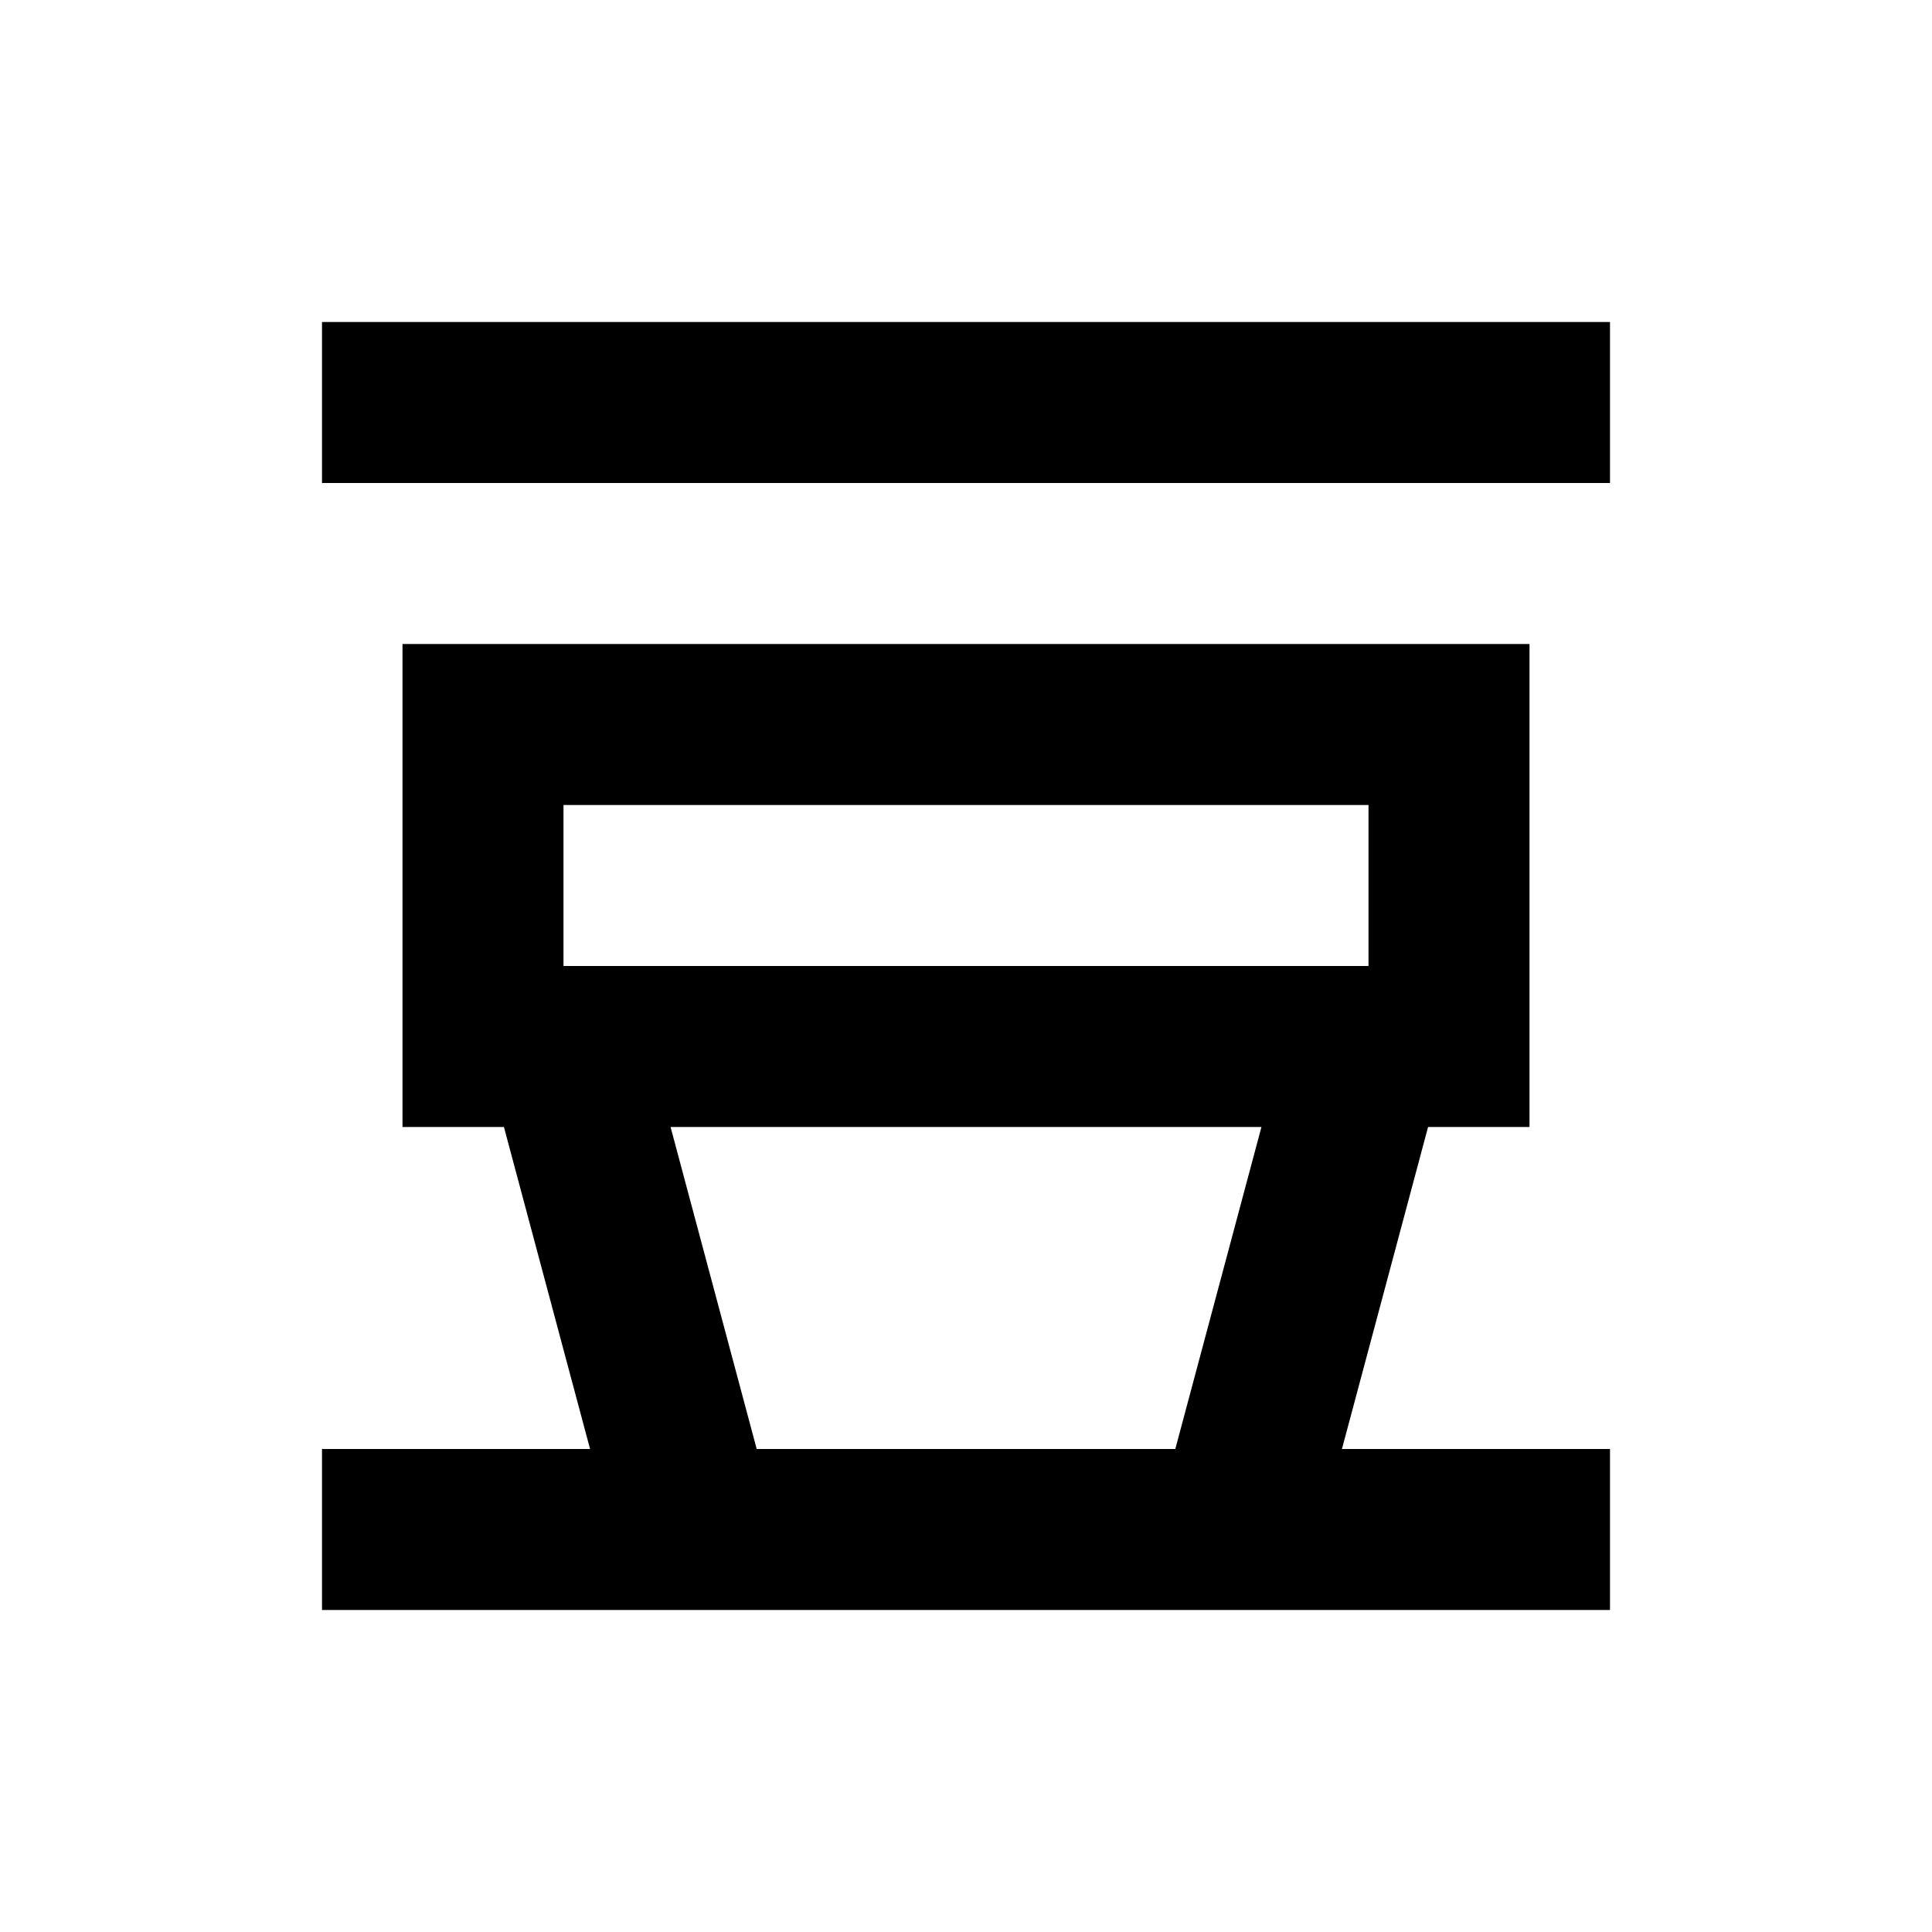
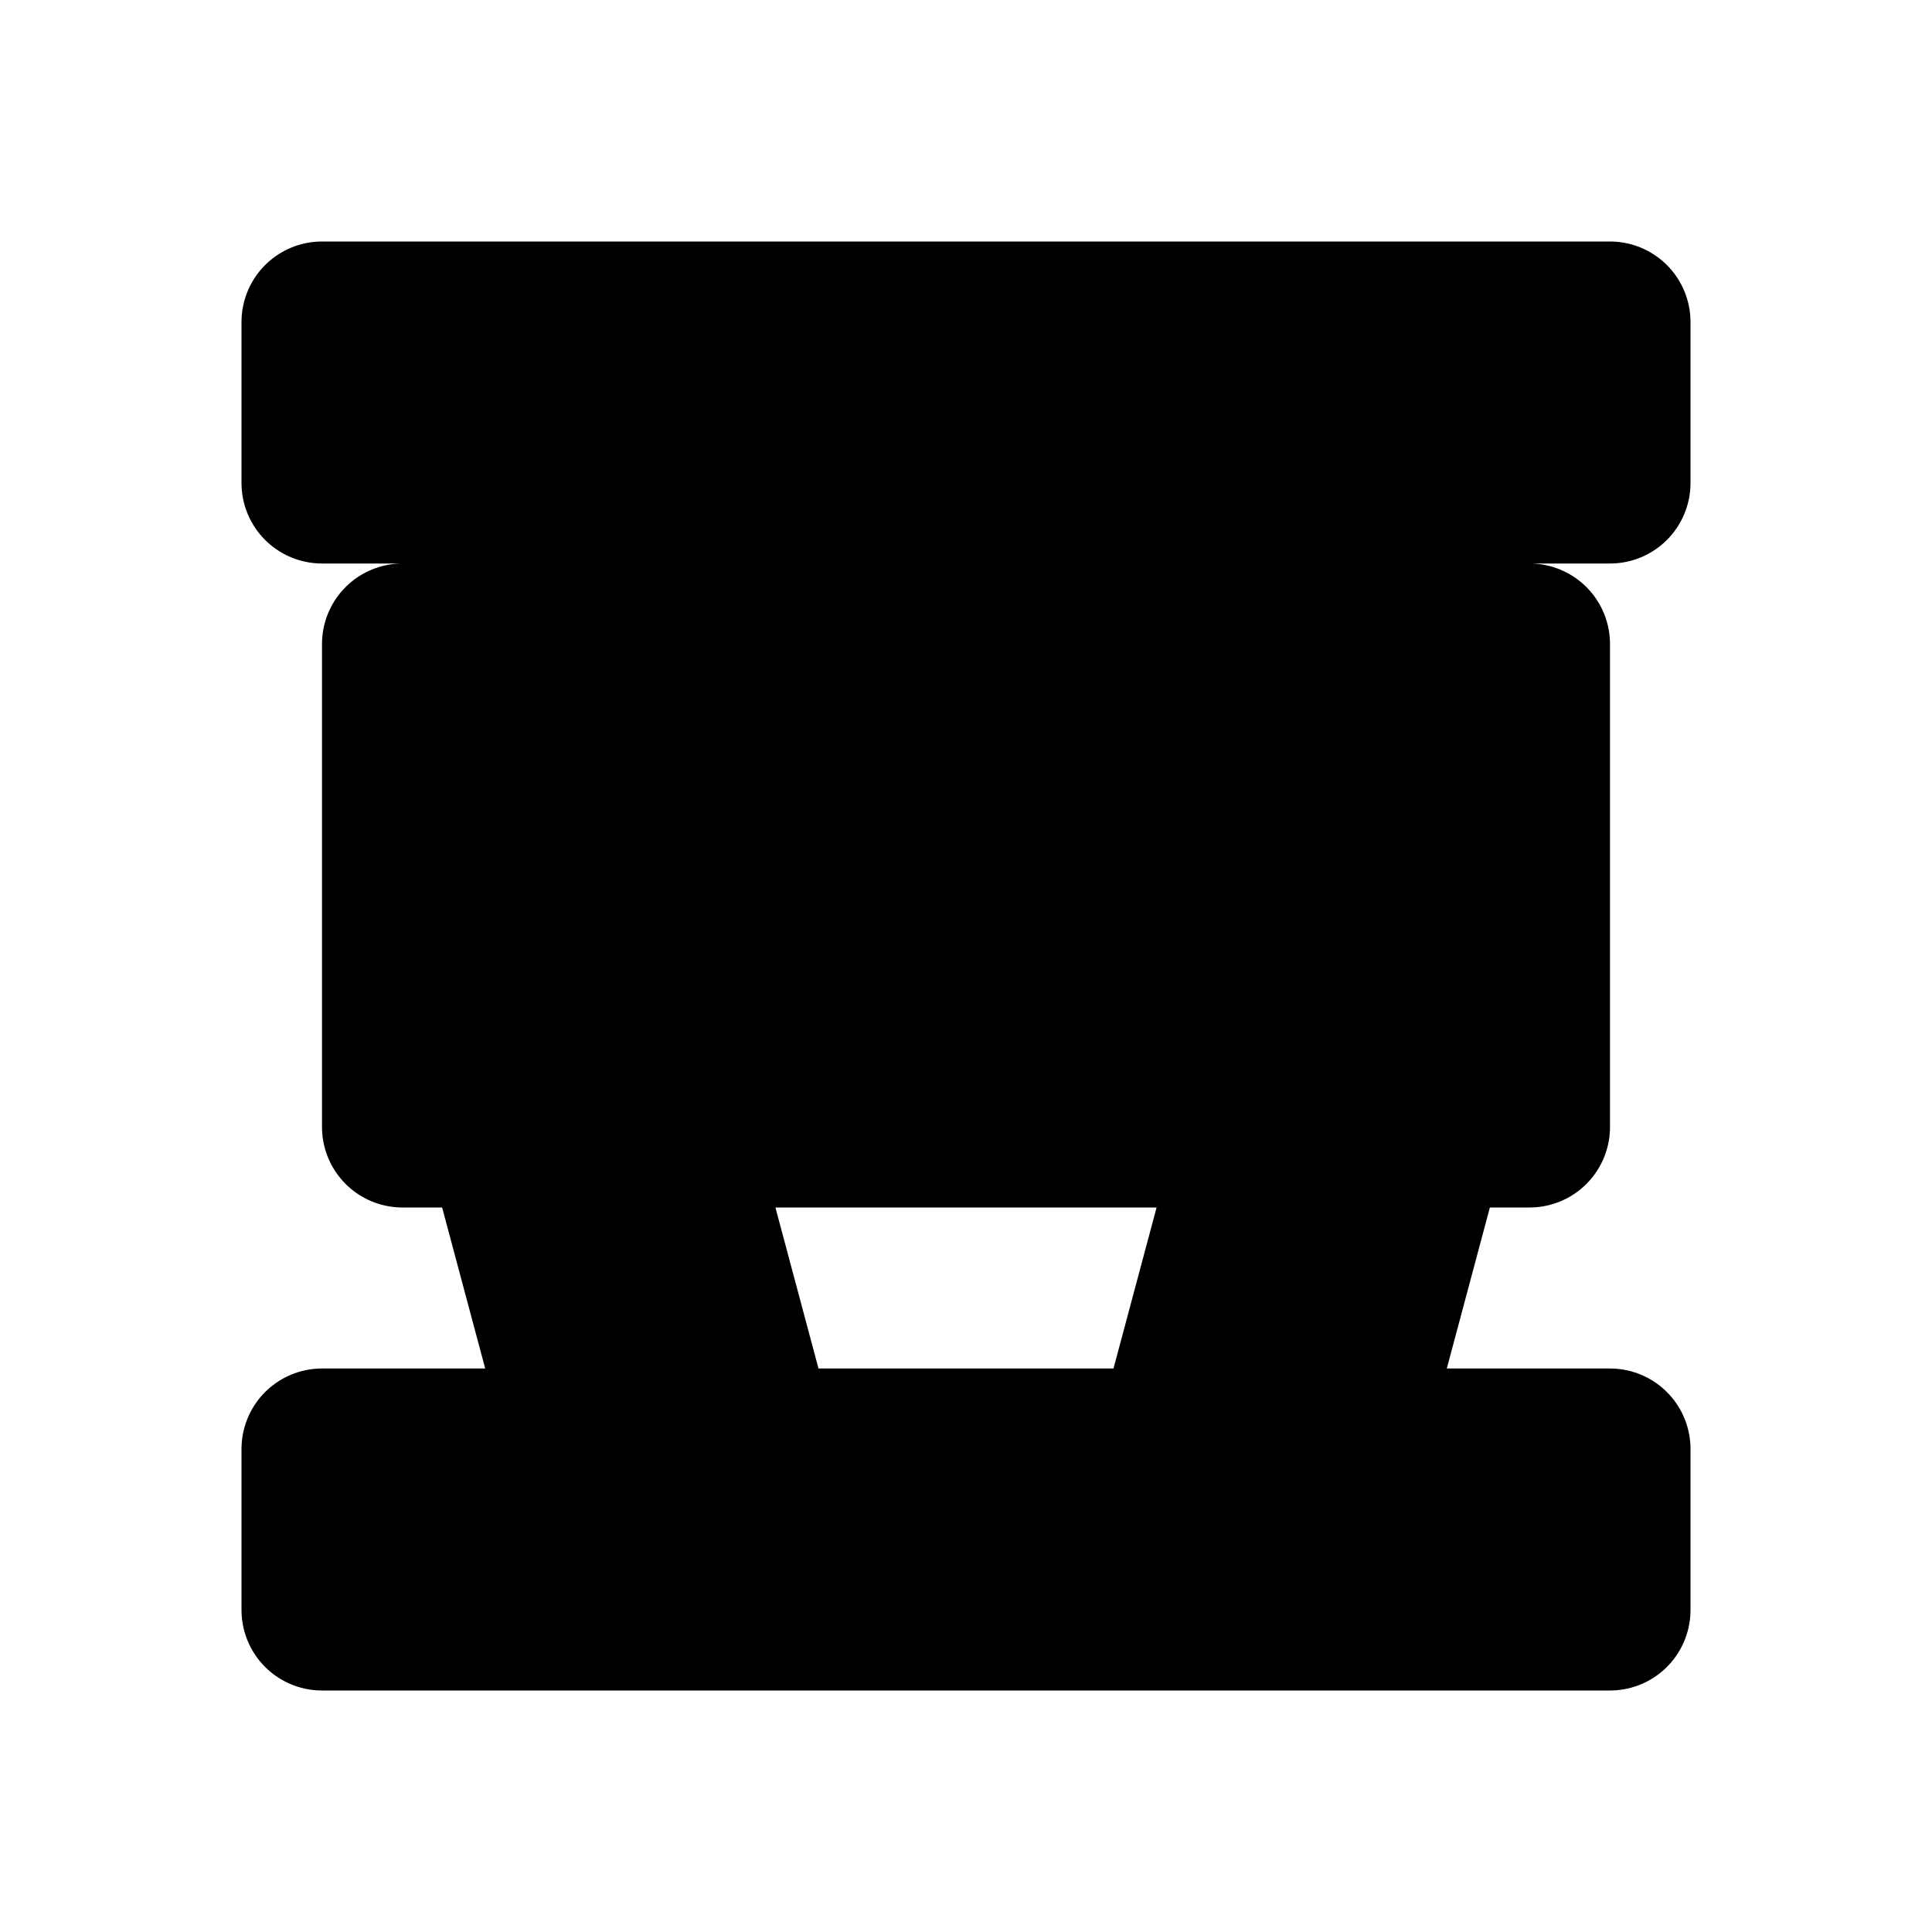
- <svg xmlns="http://www.w3.org/2000/svg" width="24" height="24" viewBox="0 0 24 24">
-   <path d="M20 6H4V4h16v2m0 12v2H4v-2h3.33l-1.07-4H5V8h14v6h-1.26l-1.07 4H20M7 12h10v-2H7v2m2.4 6h5.2l1.07-4H8.33l1.07 4z" fill="null" />
+ <svg xmlns="http://www.w3.org/2000/svg" width="24" height="24" viewBox="0 0 24 24" stroke-width="2" stroke="currentColor" fill="null" stroke-linecap="round" stroke-linejoin="round">
+   <path d="M20 6H4V4h16v2m0 12v2H4v-2h3.33l-1.07-4H5V8h14v6h-1.26l-1.07 4H20M7 12h10v-2H7v2m2.4 6h5.2l1.07-4H8.33l1.07 4z" />
</svg>
